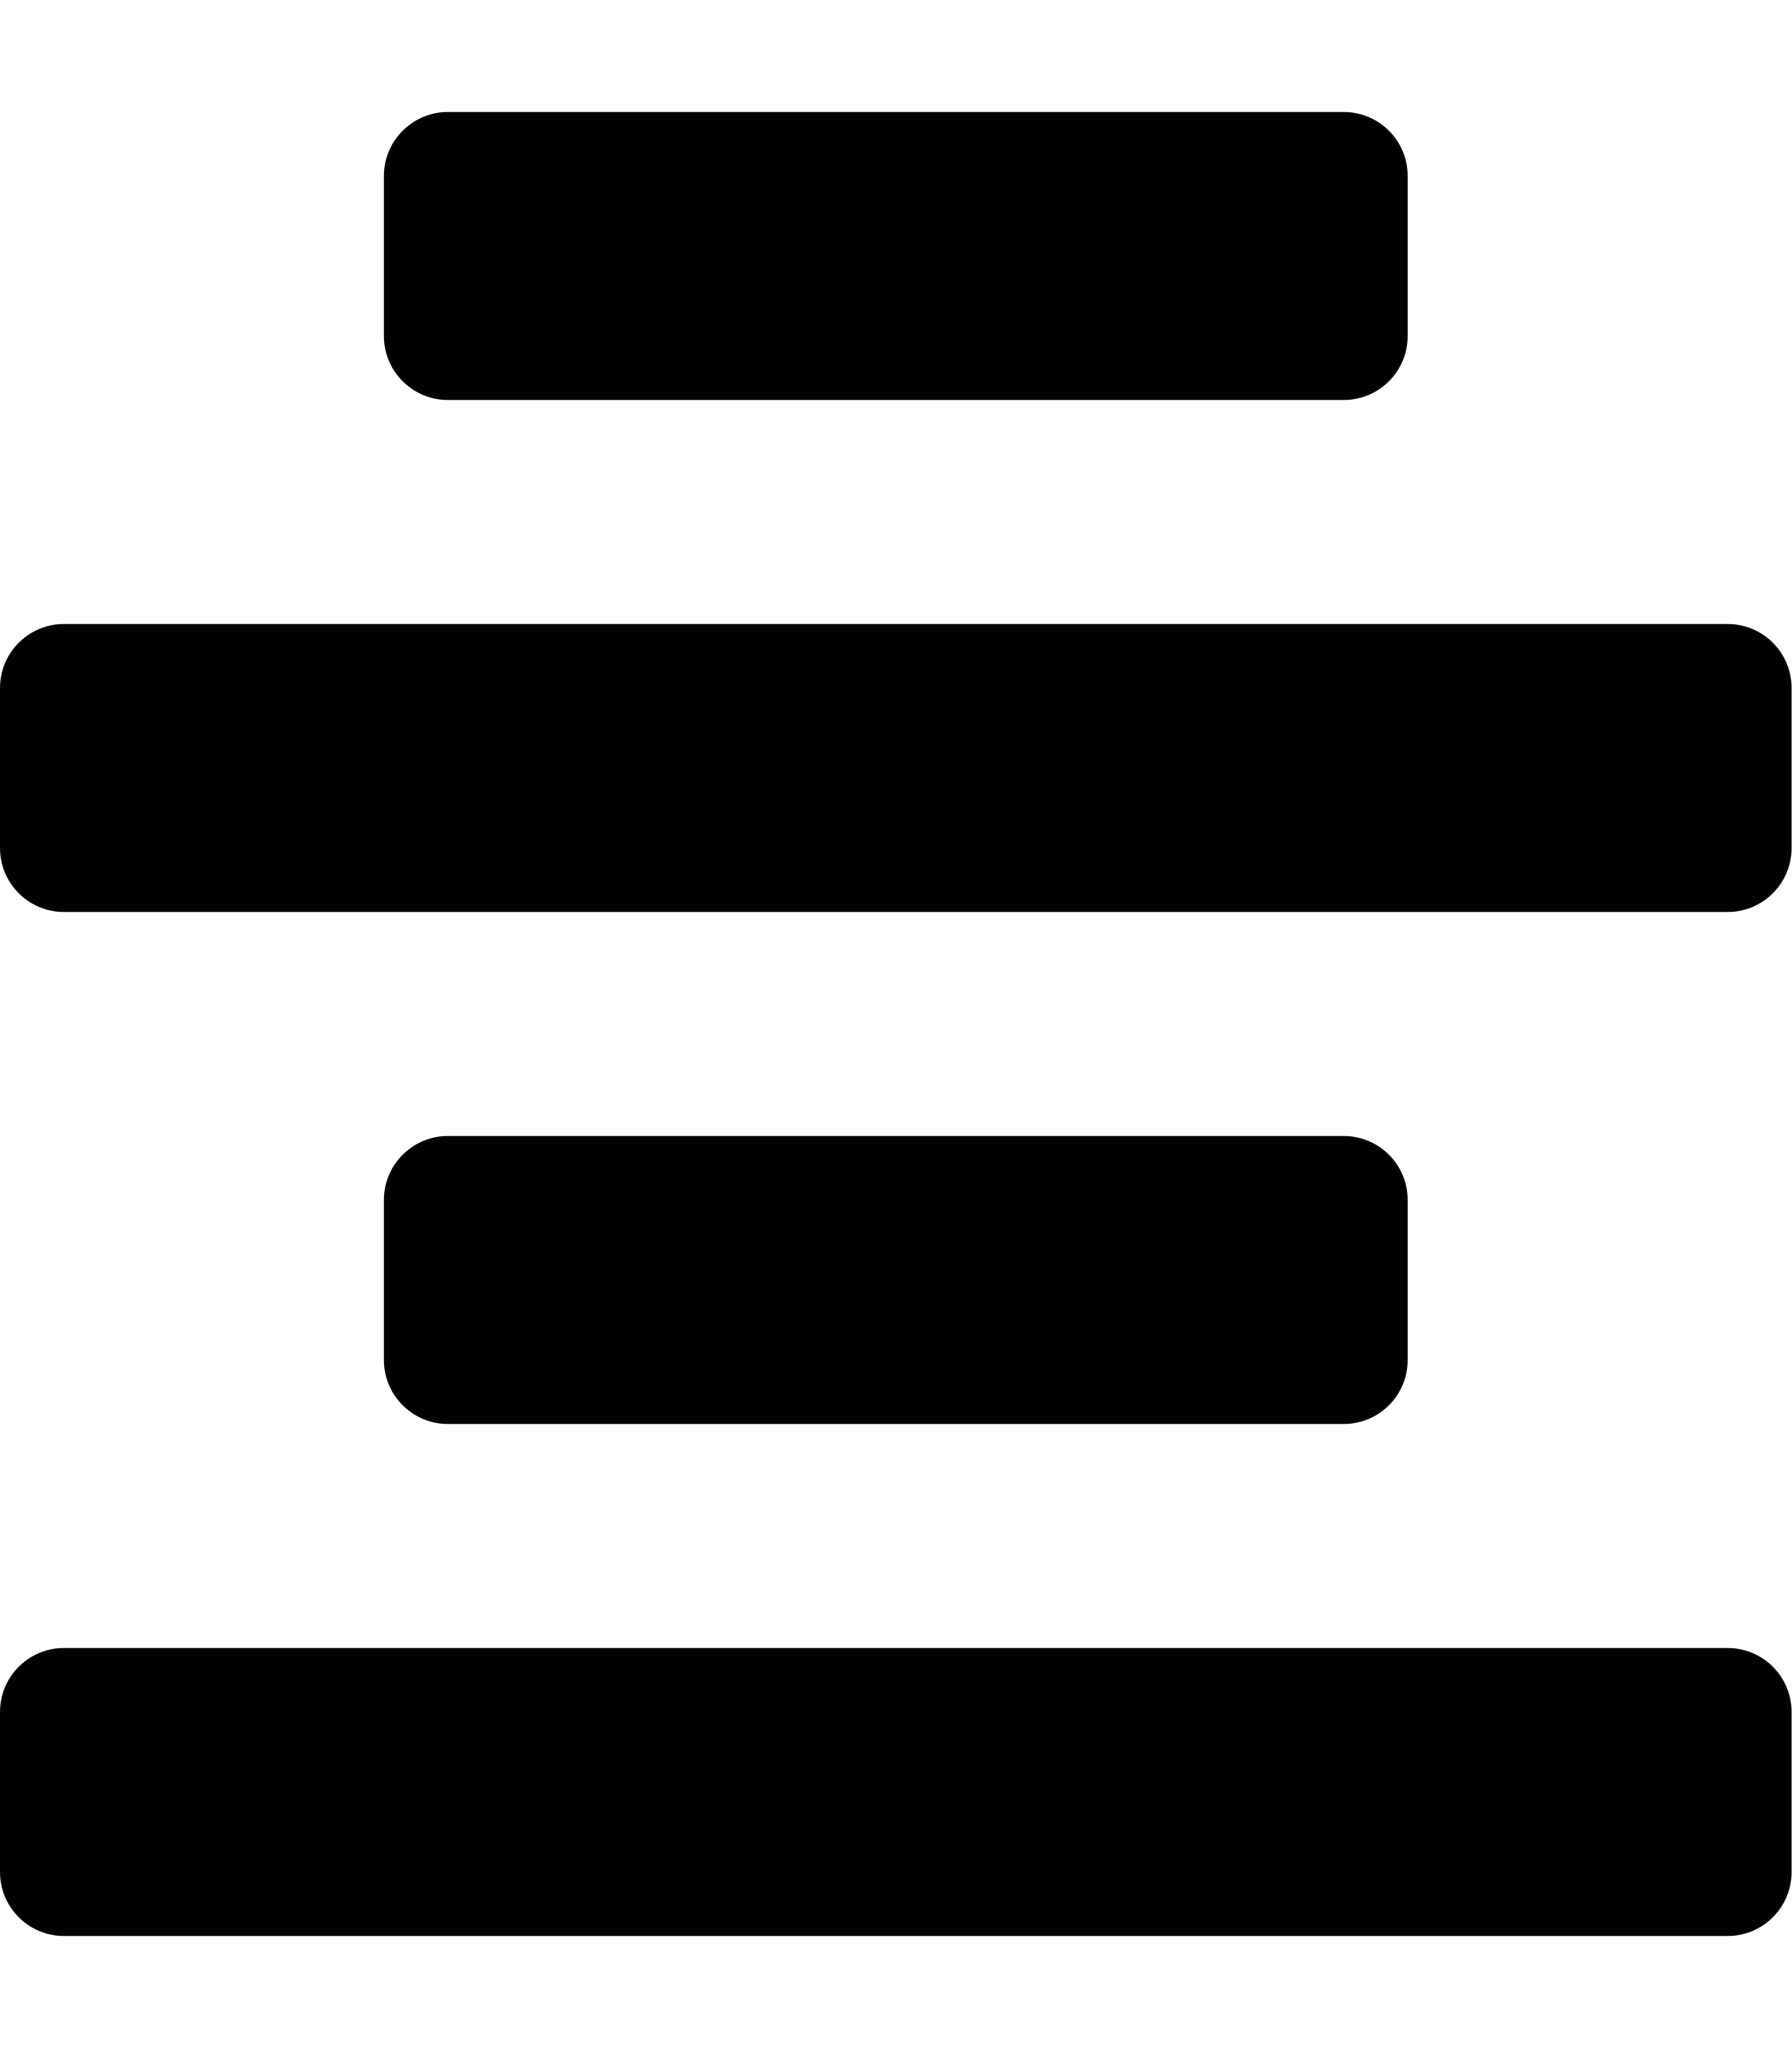
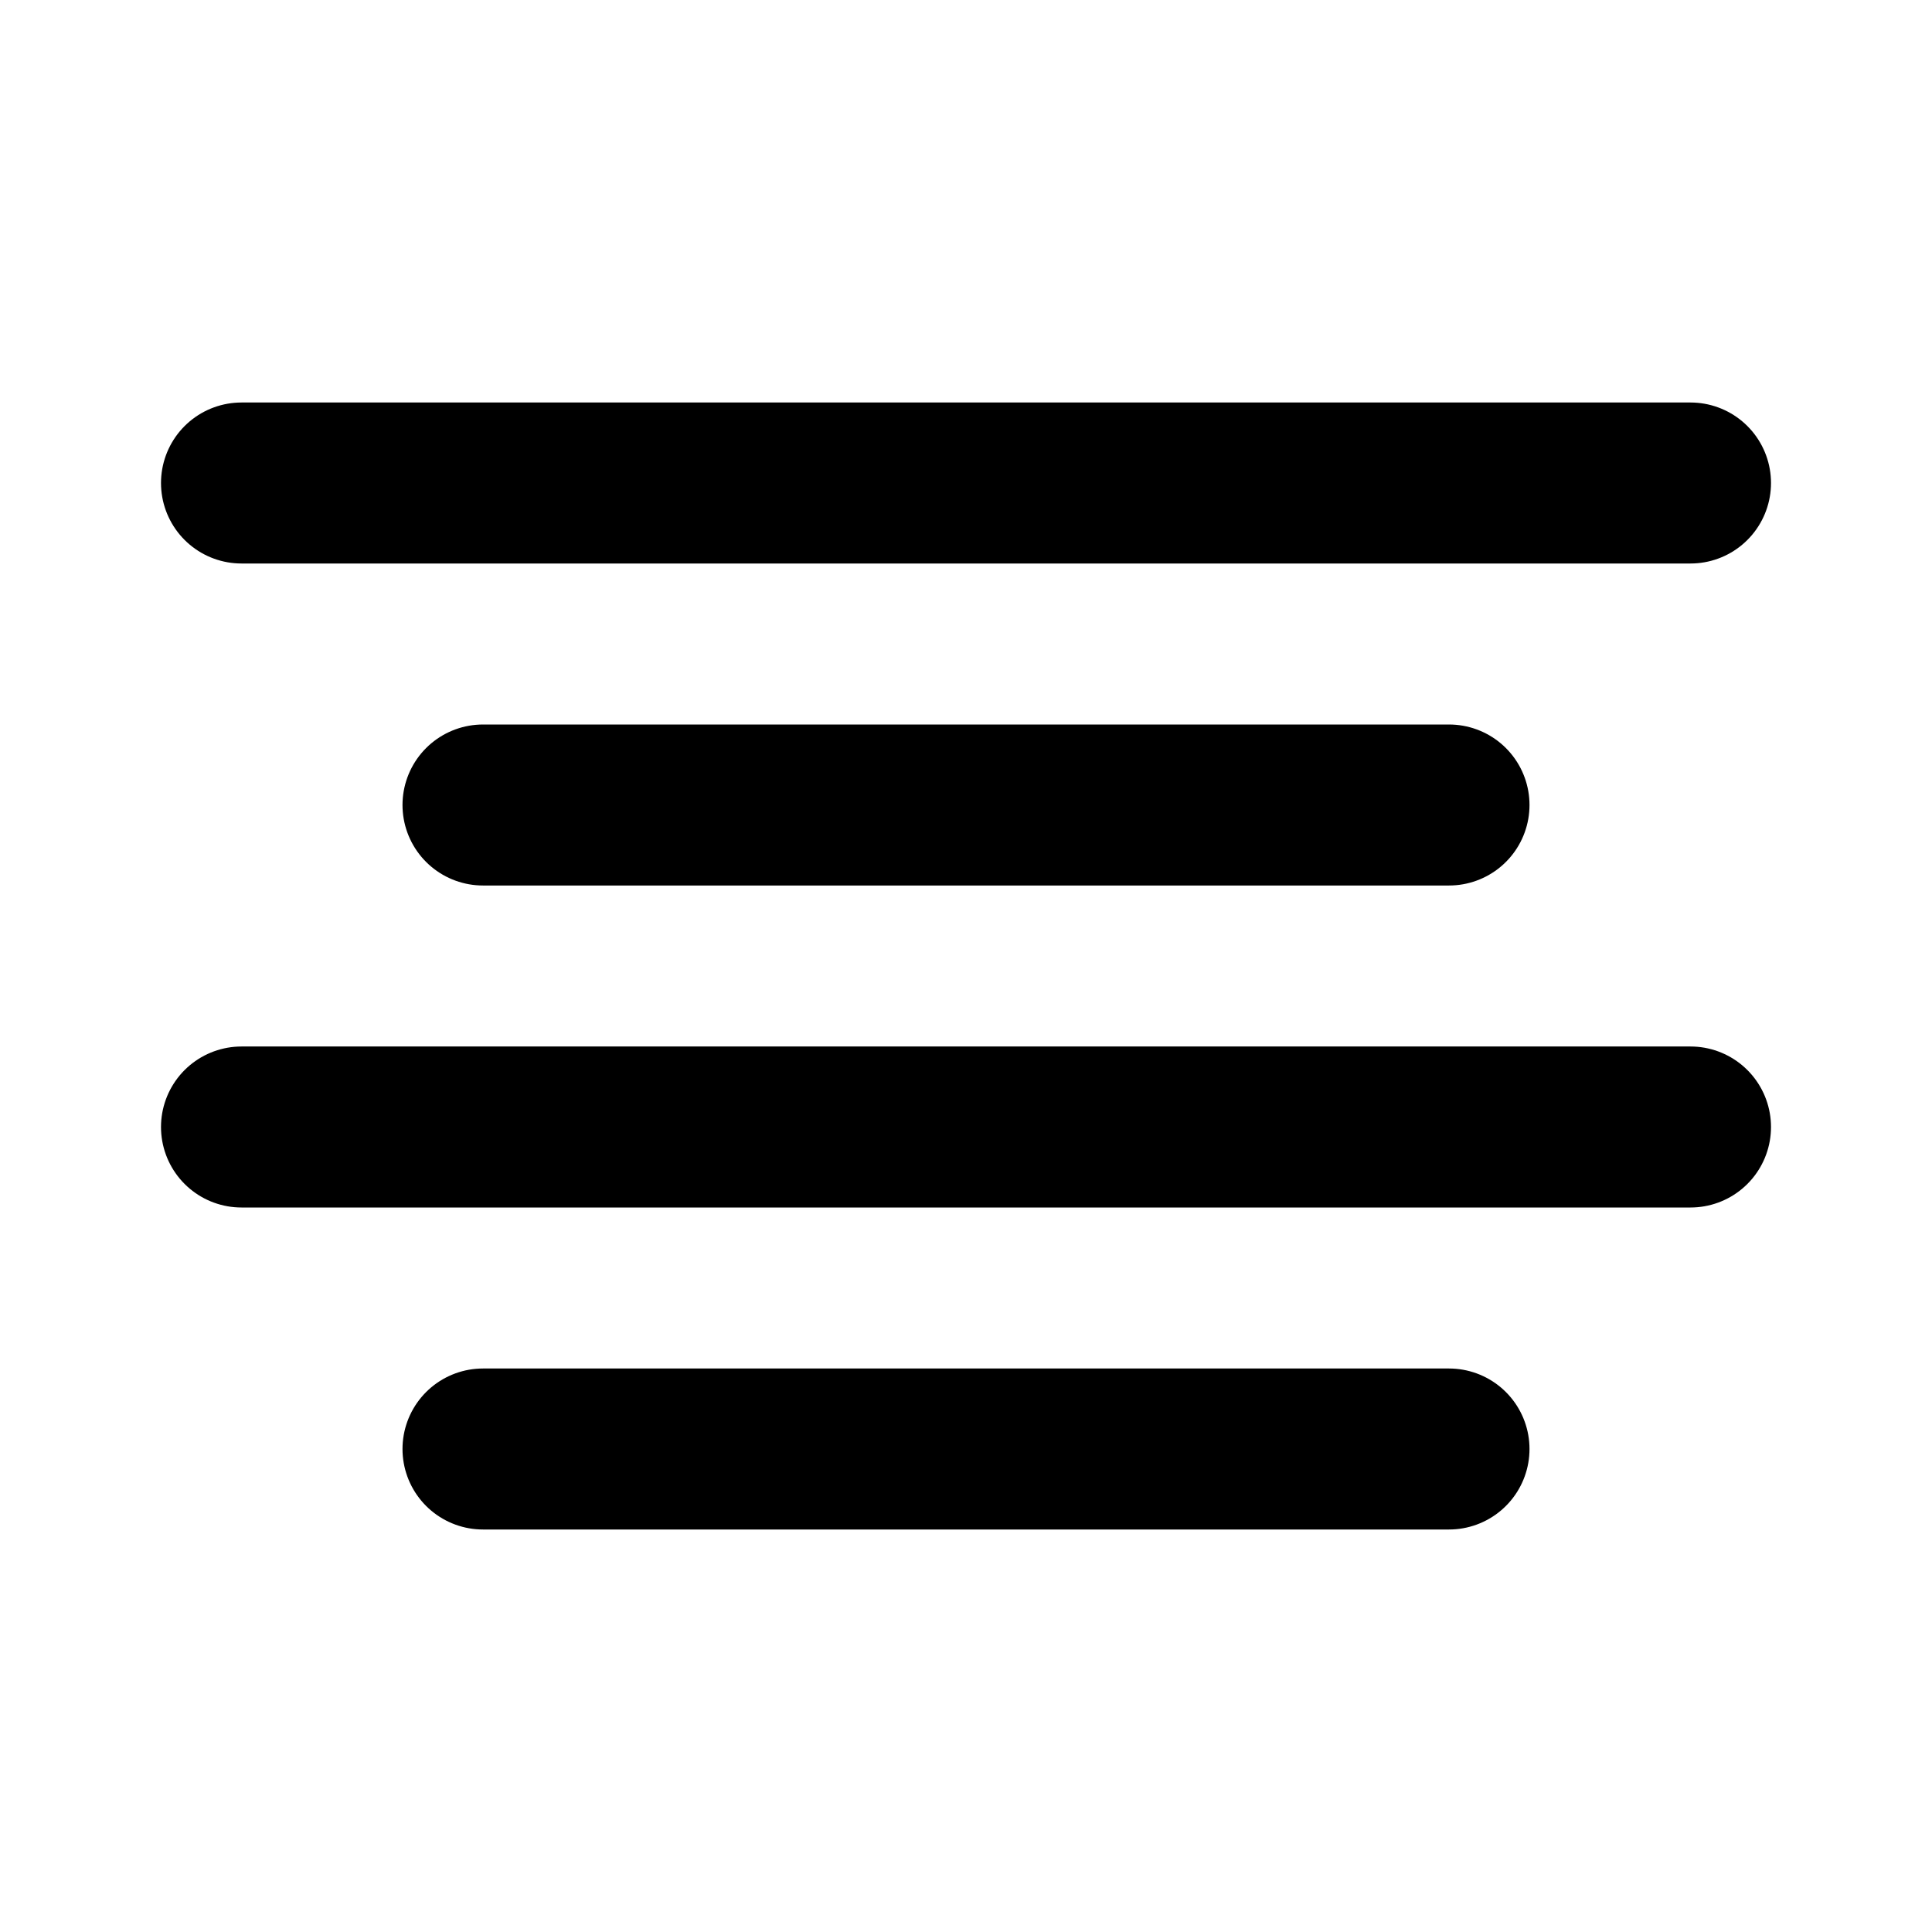
- <svg xmlns="http://www.w3.org/2000/svg" viewBox="0 0 448 512">
-   <path d="M352 44v40c0 8.837-7.163 16-16 16H112c-8.837 0-16-7.163-16-16V44c0-8.837 7.163-16 16-16h224c8.837 0 16 7.163 16 16zM16 228h416c8.837 0 16-7.163 16-16v-40c0-8.837-7.163-16-16-16H16c-8.837 0-16 7.163-16 16v40c0 8.837 7.163 16 16 16zm0 256h416c8.837 0 16-7.163 16-16v-40c0-8.837-7.163-16-16-16H16c-8.837 0-16 7.163-16 16v40c0 8.837 7.163 16 16 16zm320-200H112c-8.837 0-16 7.163-16 16v40c0 8.837 7.163 16 16 16h224c8.837 0 16-7.163 16-16v-40c0-8.837-7.163-16-16-16z" />
+ <svg xmlns="http://www.w3.org/2000/svg" width="24" height="24" viewBox="0 0 24 24" fill="none" stroke="currentColor" stroke-width="2" stroke-linecap="round" stroke-linejoin="round" class="feather feather-align-center">
+   <line x1="18" y1="10" x2="6" y2="10" />
+   <line x1="21" y1="6" x2="3" y2="6" />
+   <line x1="21" y1="14" x2="3" y2="14" />
+   <line x1="18" y1="18" x2="6" y2="18" />
</svg>
